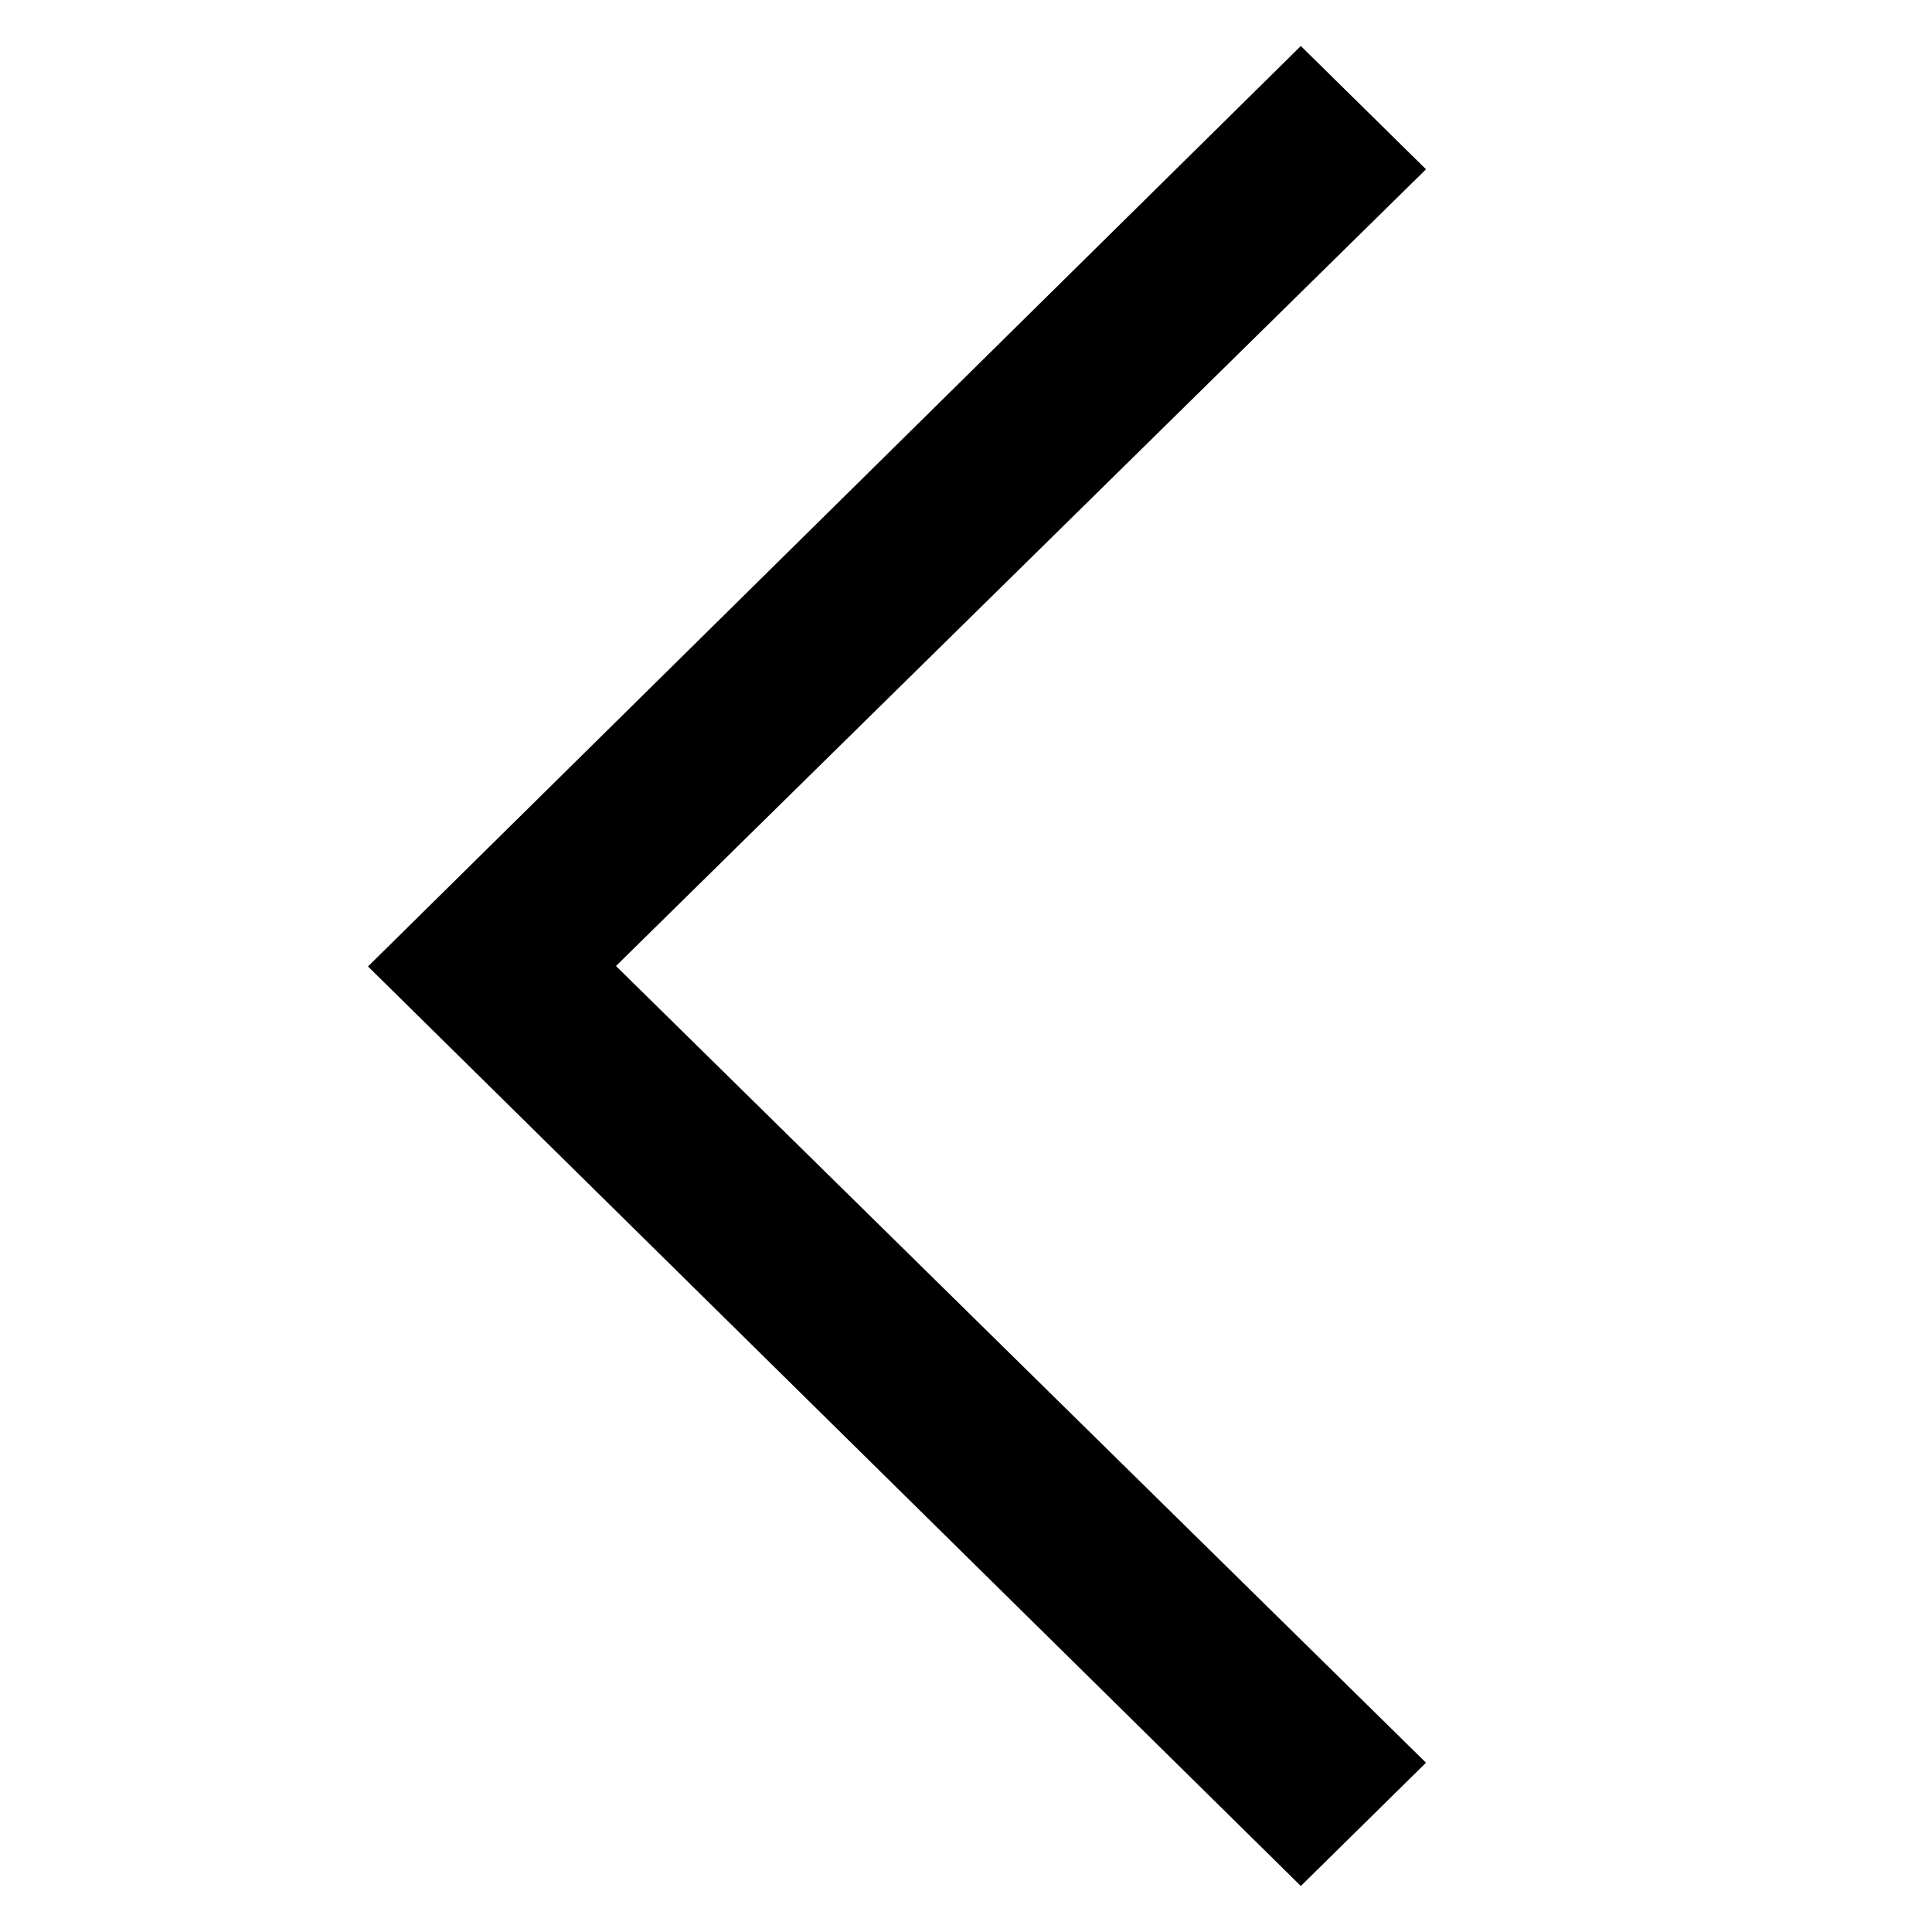
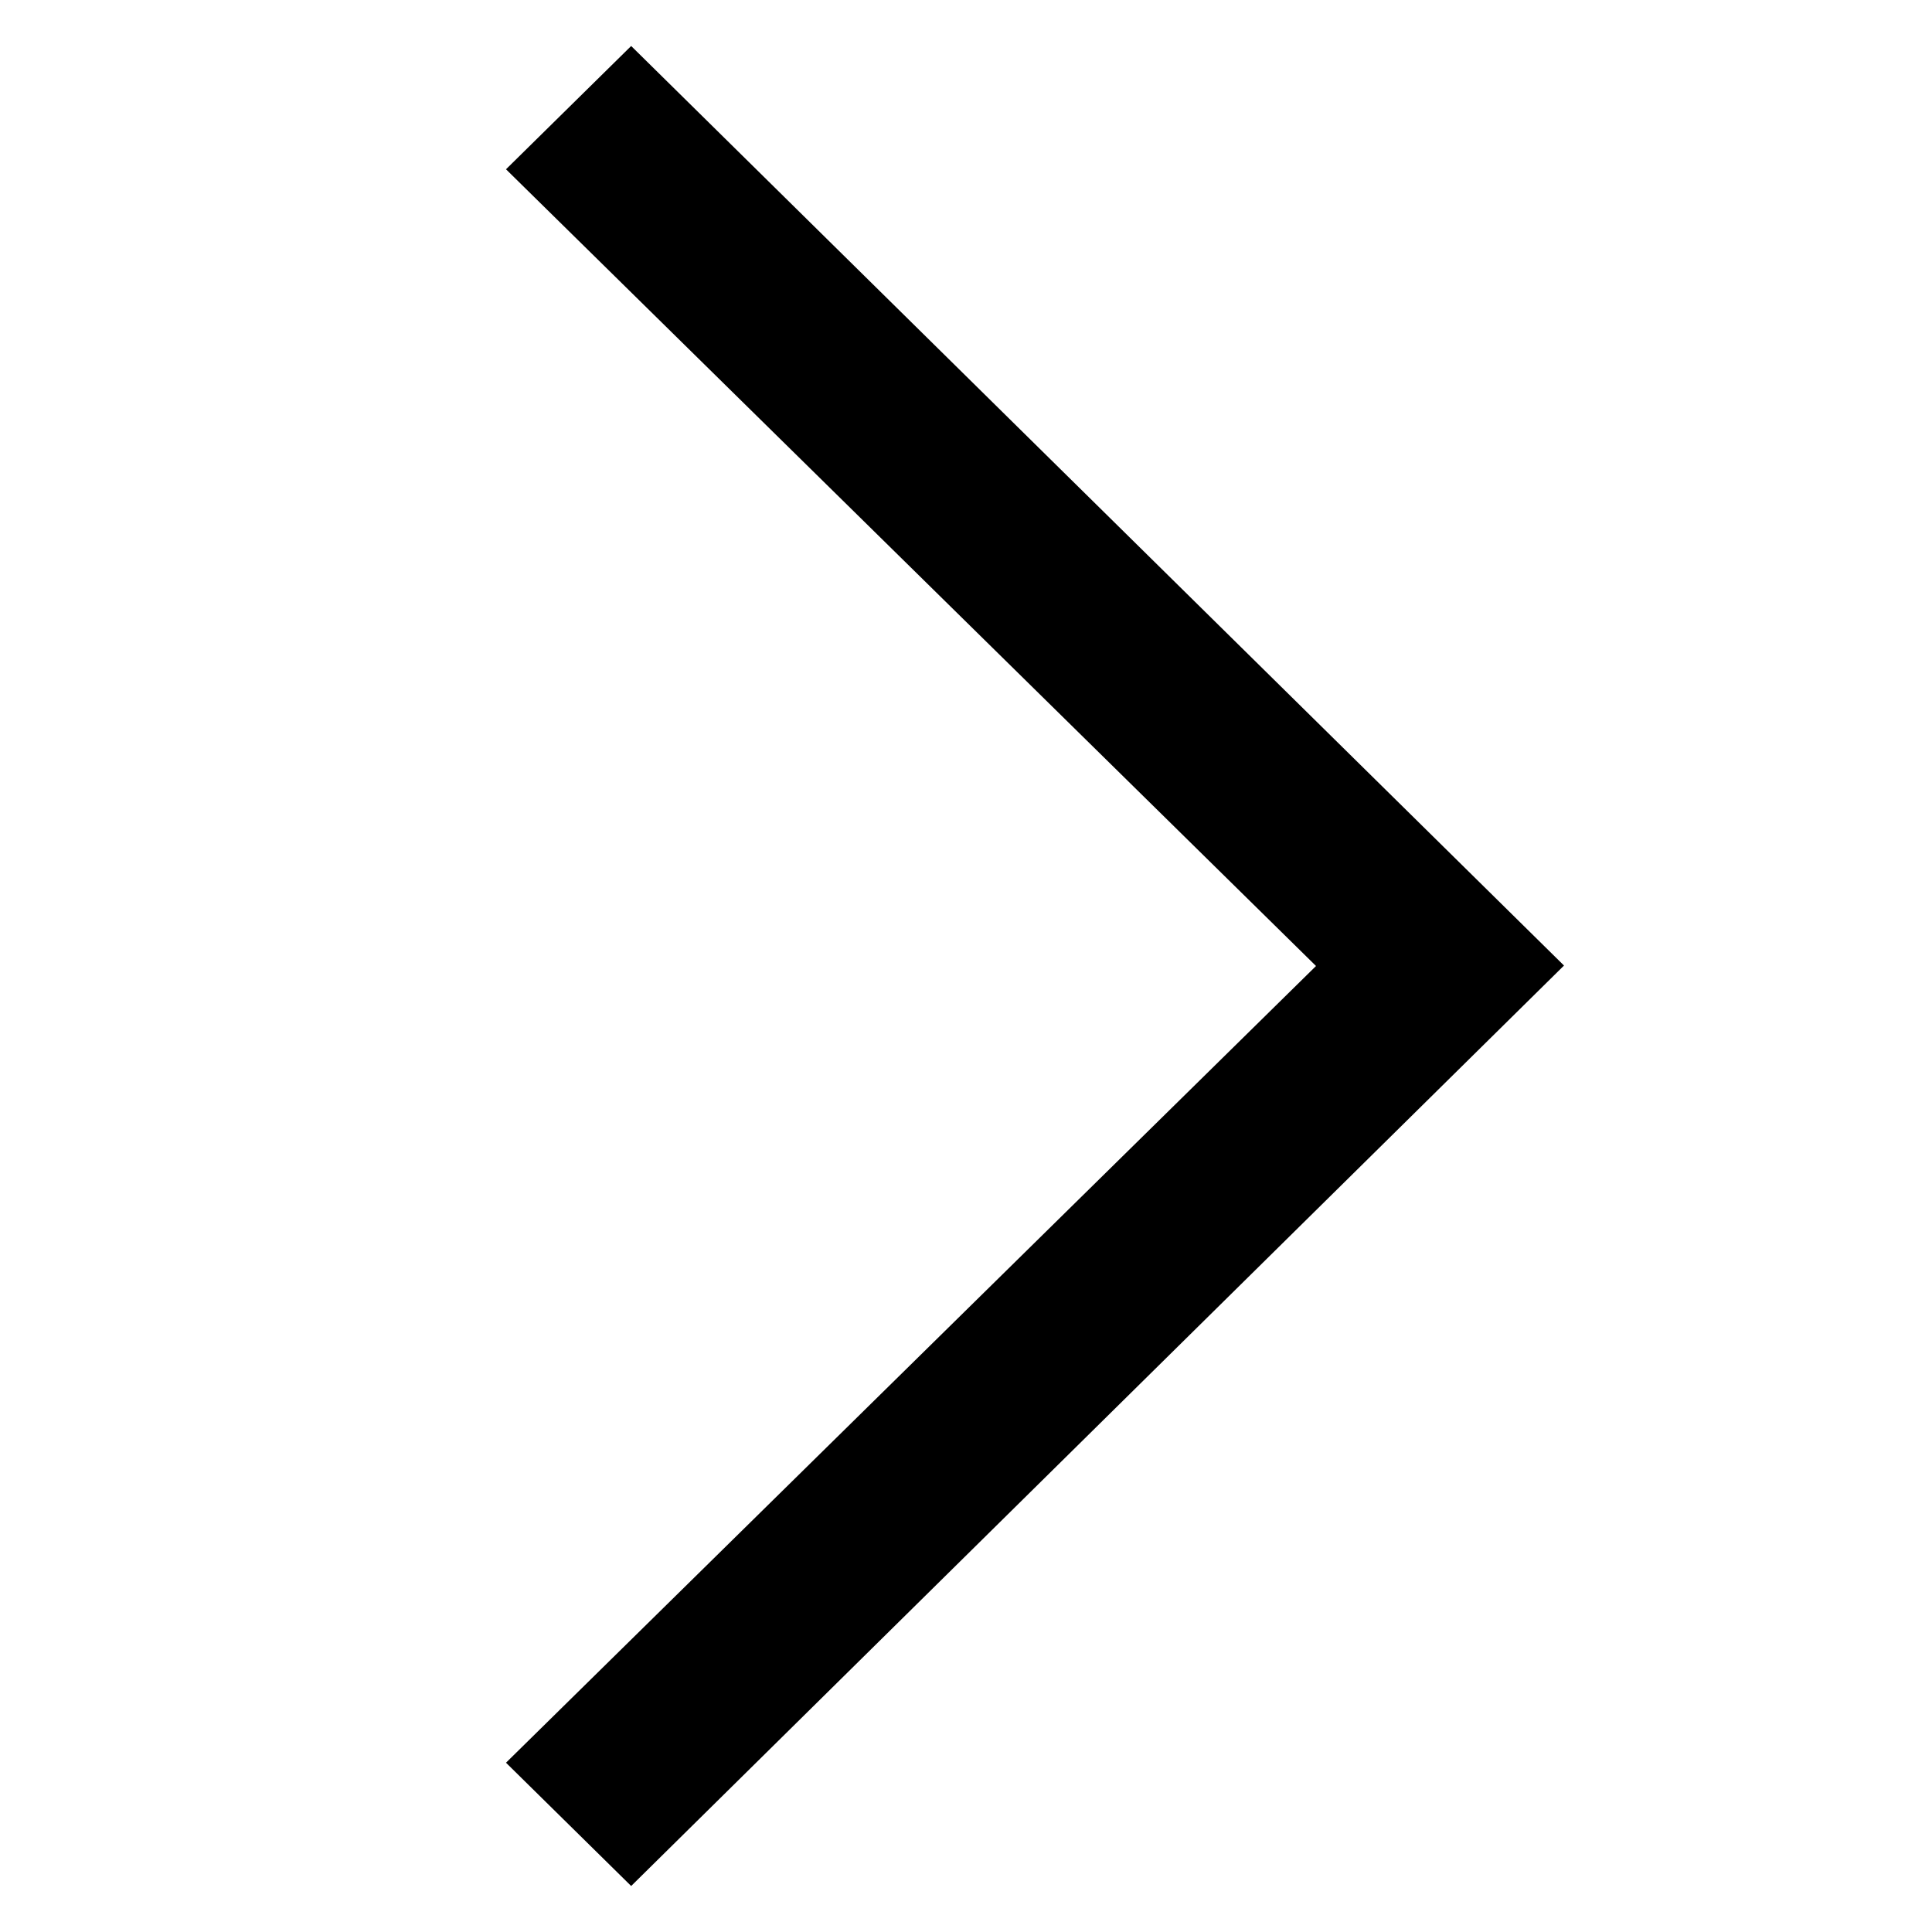
<svg xmlns="http://www.w3.org/2000/svg" version="1.1" baseProfile="tiny" id="Layer_1" x="0px" y="0px" width="42px" height="42px" viewBox="0 0 42 42" xml:space="preserve">
-   <polygon fill-rule="evenodd" points="31,38.32 13.391,21 31,3.68 28.279,1 8,21.01 28.279,41 " />
+   <polygon fill-rule="evenodd" points="31,38.32 13.391,21 31,3.68 28.279,1 8,21.01 28.279,41 " transform="rotate(180, 21, 21)" />
</svg>
